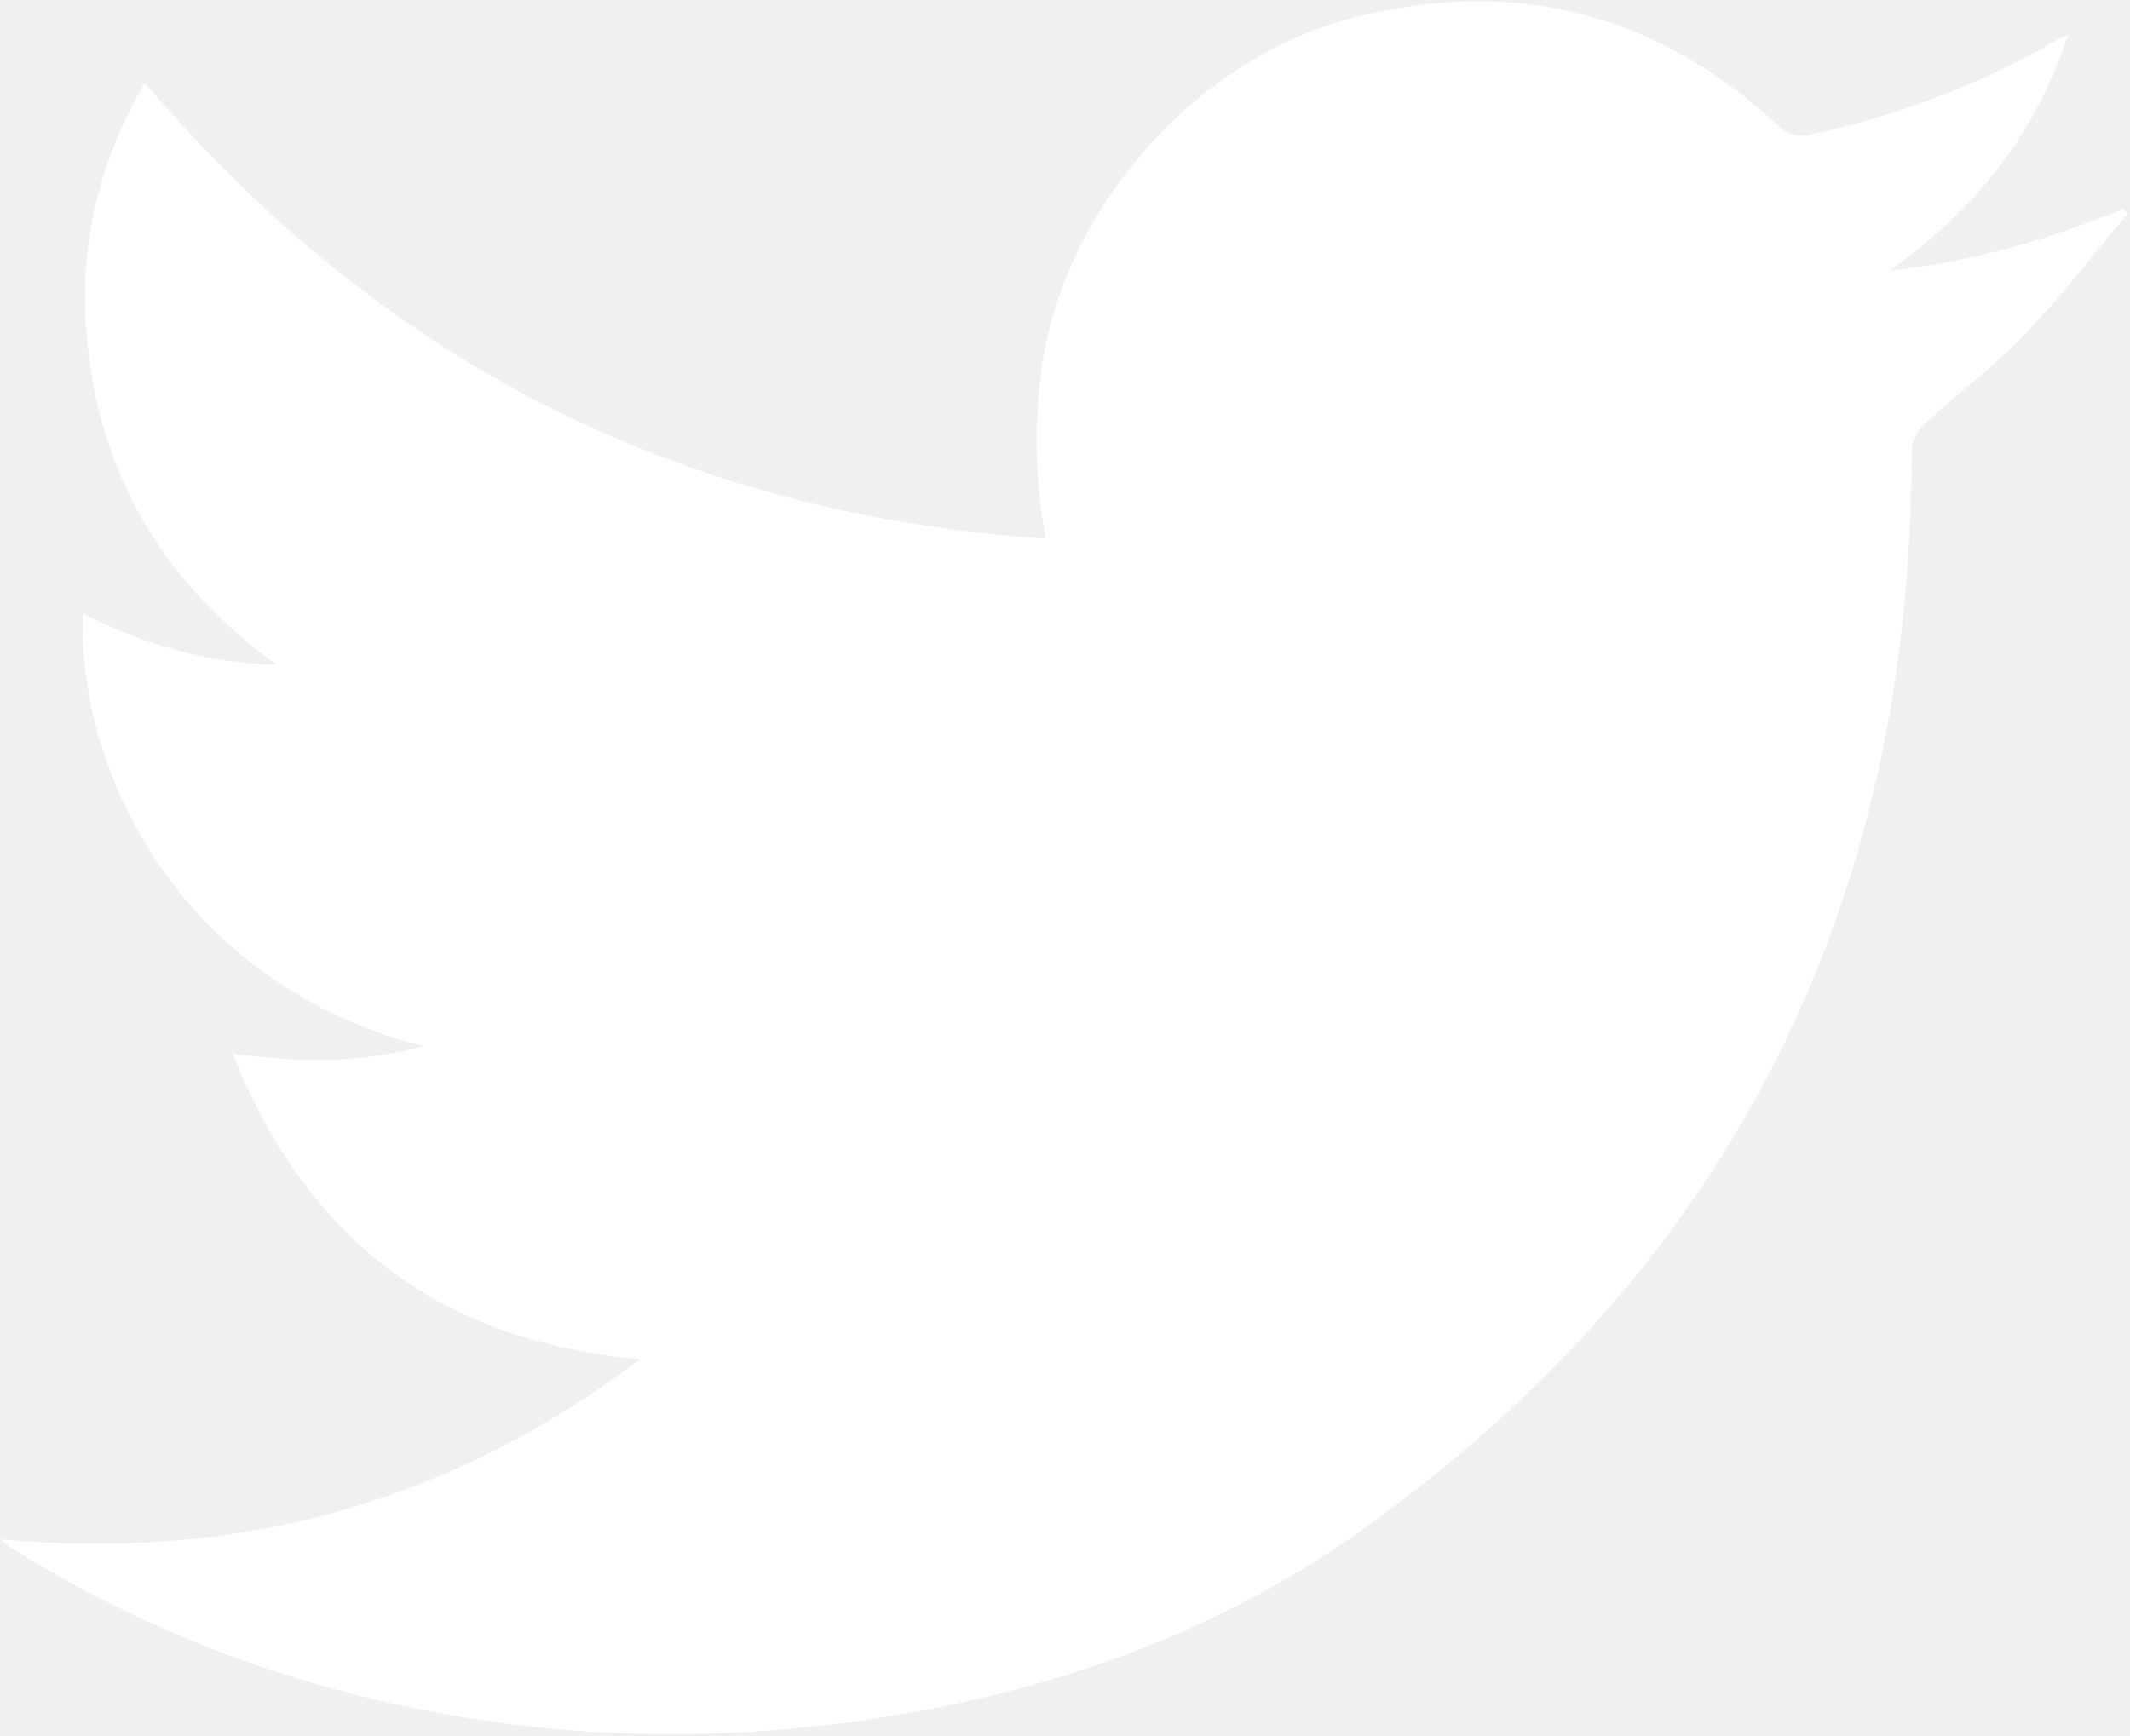
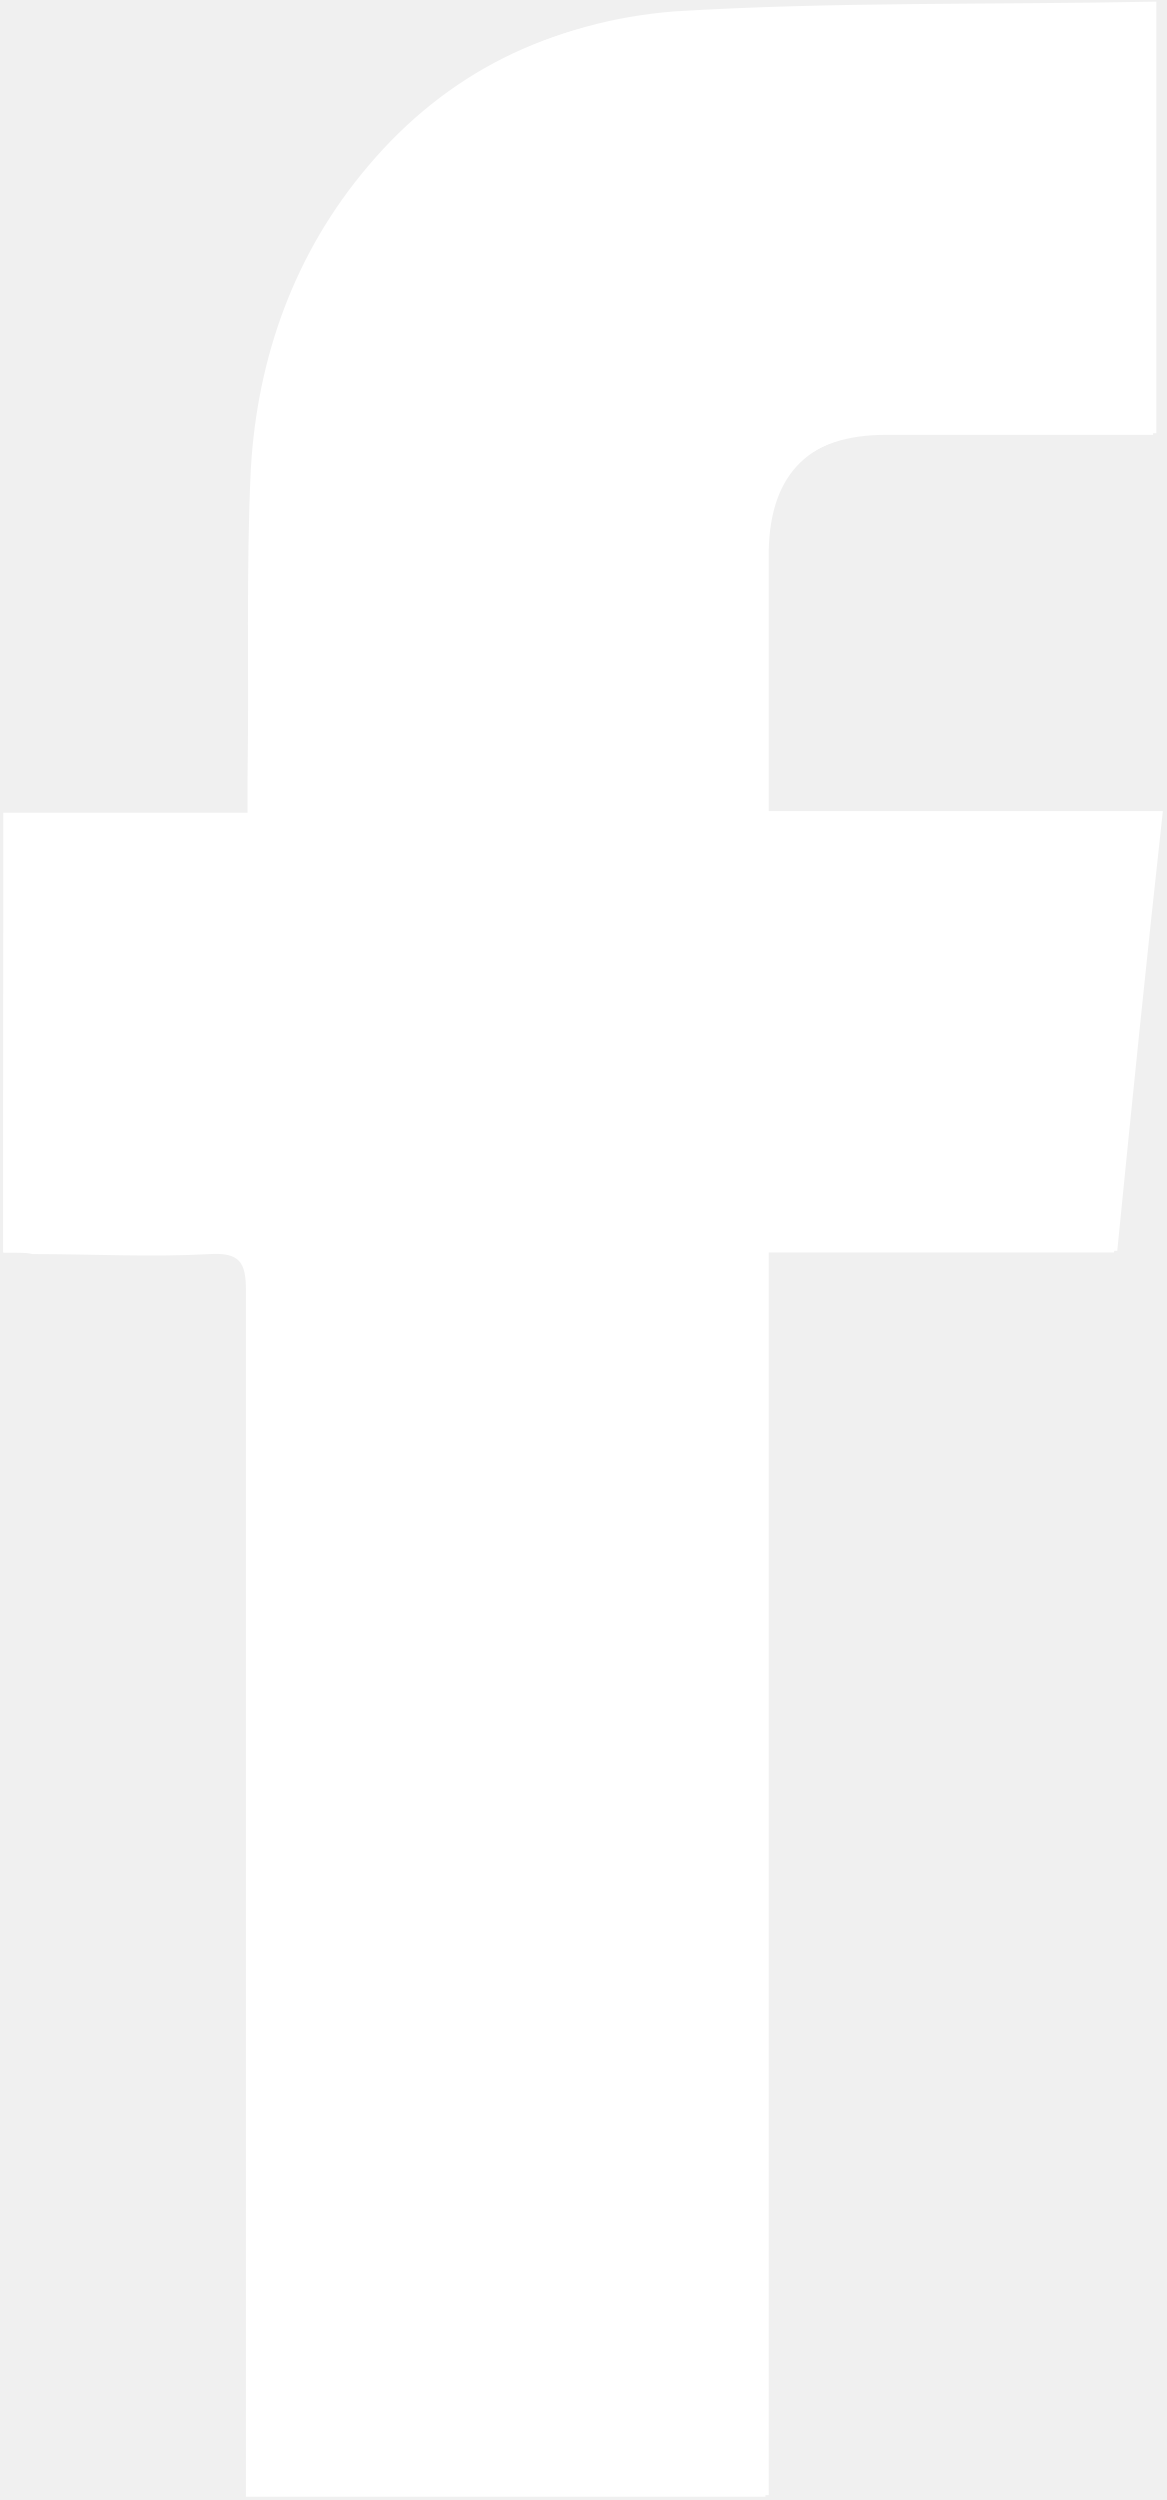
- <svg xmlns="http://www.w3.org/2000/svg" version="1.1" id="Layer_1" x="0px" y="0px" viewBox="0 0 17.94 14.62" style="enable-background:new 0 0 17.94 14.62;" xml:space="preserve">
+ <svg xmlns="http://www.w3.org/2000/svg" version="1.1" id="Layer_1" x="0px" y="0px" viewBox="0 0 7.16 15.35" style="enable-background:new 0 0 7.16 15.35;" xml:space="preserve">
  <style type="text/css">
	.st0{fill:#FFFFFF;}
</style>
  <g>
-     <path class="st0" d="M0.01,12.97c0.04,0.03,0.05,0.05,0.07,0.06c0.81,0.51,1.68,0.9,2.6,1.16c1.46,0.42,2.94,0.51,4.45,0.32   c1.59-0.21,3.08-0.72,4.38-1.65c3.09-2.22,4.58-5.27,4.59-9.06c0-0.08,0.05-0.17,0.11-0.23c0.27-0.25,0.56-0.46,0.81-0.72   c0.32-0.33,0.6-0.69,0.89-1.04c-0.01-0.01-0.03-0.03-0.04-0.04c-0.63,0.26-1.28,0.46-1.97,0.52c0.71-0.5,1.23-1.13,1.51-1.99   c-0.08,0.04-0.13,0.06-0.17,0.09C16.62,0.74,15.94,1,15.23,1.14C15.16,1.16,15.05,1.13,15,1.08c-1.03-0.96-2.23-1.27-3.6-0.93   C10.07,0.5,8.96,1.76,8.78,3.12C8.71,3.59,8.72,4.06,8.81,4.54c-3.09-0.21-5.6-1.5-7.59-3.84C0.8,1.42,0.64,2.19,0.75,2.99   C0.88,4.07,1.41,4.93,2.33,5.6C1.72,5.59,1.2,5.42,0.7,5.17c-0.05,1.4,0.88,3.15,2.89,3.65C3.05,8.96,2.53,8.95,1.97,8.88   c0.63,1.57,1.75,2.42,3.43,2.57C3.79,12.67,2.01,13.15,0.01,12.97z" />
-     <path class="st0" d="M0.01,12.97c1.99,0.18,3.77-0.3,5.38-1.52c-1.68-0.15-2.8-1-3.43-2.57c0.56,0.07,1.08,0.08,1.62-0.07   C1.58,8.31,0.65,6.56,0.7,5.17C1.2,5.42,1.72,5.59,2.33,5.6C1.41,4.93,0.88,4.07,0.75,2.99C0.64,2.19,0.8,1.42,1.22,0.7   c1.99,2.34,4.51,3.64,7.59,3.84c-0.09-0.49-0.1-0.95-0.04-1.42c0.18-1.36,1.3-2.63,2.63-2.97c1.37-0.35,2.56-0.04,3.6,0.93   c0.05,0.05,0.16,0.08,0.22,0.06c0.71-0.15,1.39-0.4,2.03-0.76c0.04-0.03,0.09-0.05,0.17-0.09c-0.28,0.86-0.8,1.49-1.51,1.99   c0.69-0.07,1.34-0.26,1.97-0.52c0.01,0.01,0.03,0.03,0.04,0.04c-0.3,0.35-0.58,0.71-0.89,1.04c-0.25,0.26-0.55,0.47-0.81,0.72   C16.15,3.62,16.1,3.72,16.1,3.8c0,3.79-1.5,6.84-4.59,9.06c-1.3,0.94-2.79,1.44-4.38,1.65c-1.5,0.2-2.99,0.1-4.45-0.32   c-0.92-0.26-1.79-0.66-2.6-1.16C0.07,13.02,0.05,13,0.01,12.97z" />
+     <path class="st0" d="M0.02,7.69c0.07,0,0.14,0,0.2,0c0.36,0,0.73,0.01,1.09,0c0.18-0.01,0.22,0.05,0.22,0.22   c-0.01,2.4,0,4.79,0,7.19c0,0.07,0,0.15,0,0.22c1.07,0,2.12,0,3.19,0c0-2.55,0-5.08,0-7.64c0.72,0,1.42,0,2.14,0   c0.09-0.91,0.18-1.79,0.28-2.7c-0.82,0-1.62,0-2.42,0c0-0.55,0-1.07,0-1.6c0.01-0.48,0.26-0.72,0.74-0.72c0.49,0,0.97,0,1.46,0   c0.06,0,0.12,0,0.18,0c0-0.89,0-1.75,0-2.65c-1,0.02-1.98,0-2.96,0.06C3.39,0.13,2.76,0.45,2.27,1.02   C1.82,1.55,1.59,2.19,1.55,2.88C1.52,3.51,1.53,4.14,1.53,4.78c0,0.07,0,0.13,0,0.22c-0.52,0-1.01,0-1.5,0   C0.02,5.9,0.02,6.79,0.02,7.69z" />
+     <path class="st0" d="M0.02,7.69c0-0.91,0-1.79,0-2.7c0.5,0,0.99,0,1.5,0c0-0.09,0-0.15,0-0.22c0.01-0.63-0.01-1.26,0.02-1.89   c0.04-0.69,0.27-1.33,0.72-1.86c0.48-0.57,1.12-0.89,1.85-0.93C5.1,0.02,6.08,0.04,7.08,0.02c0,0.89,0,1.76,0,2.65   c-0.05,0-0.11,0-0.18,0c-0.49,0-0.97,0-1.46,0c-0.48,0-0.73,0.24-0.74,0.72c-0.01,0.53,0,1.05,0,1.6c0.81,0,1.6,0,2.42,0   c-0.09,0.91-0.18,1.8-0.28,2.7c-0.72,0-1.42,0-2.14,0c0,2.55,0,5.09,0,7.64c-1.06,0-2.11,0-3.19,0c0-0.07,0-0.15,0-0.22   c0-2.4,0-4.79,0-7.19c0-0.17-0.04-0.23-0.22-0.22c-0.36,0.02-0.72,0-1.09,0C0.16,7.69,0.1,7.69,0.02,7.69z" />
  </g>
</svg>
